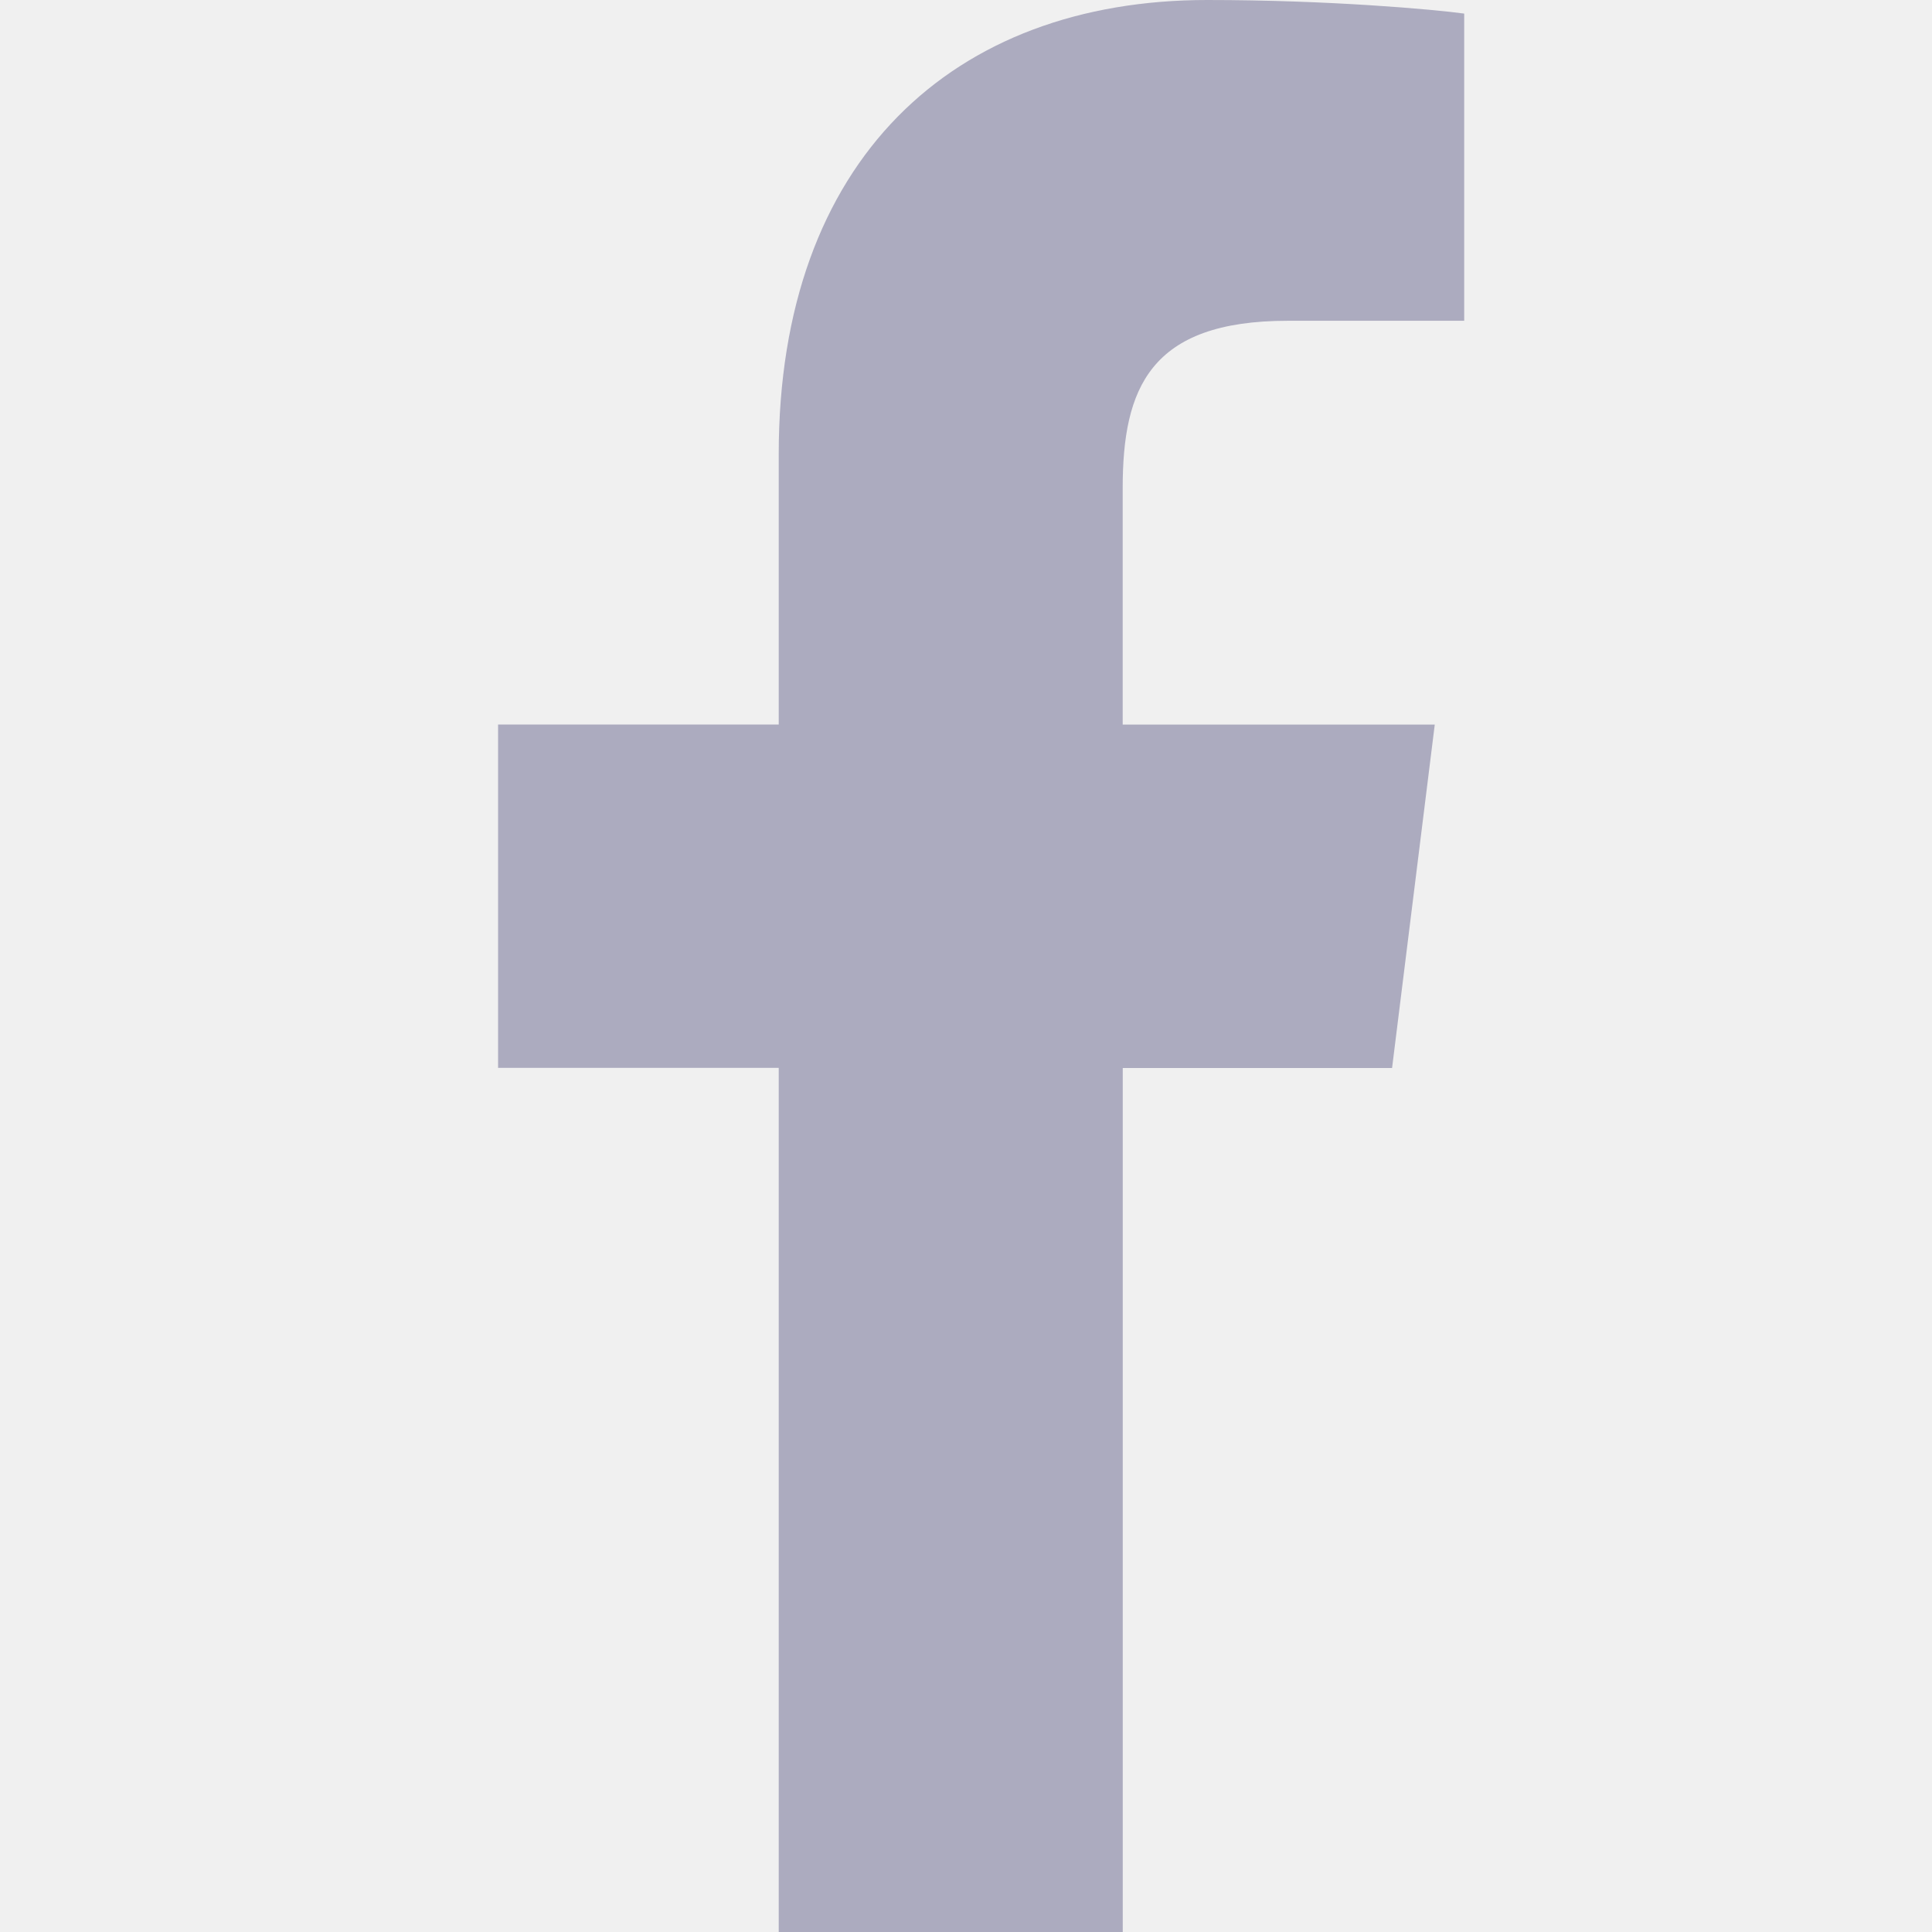
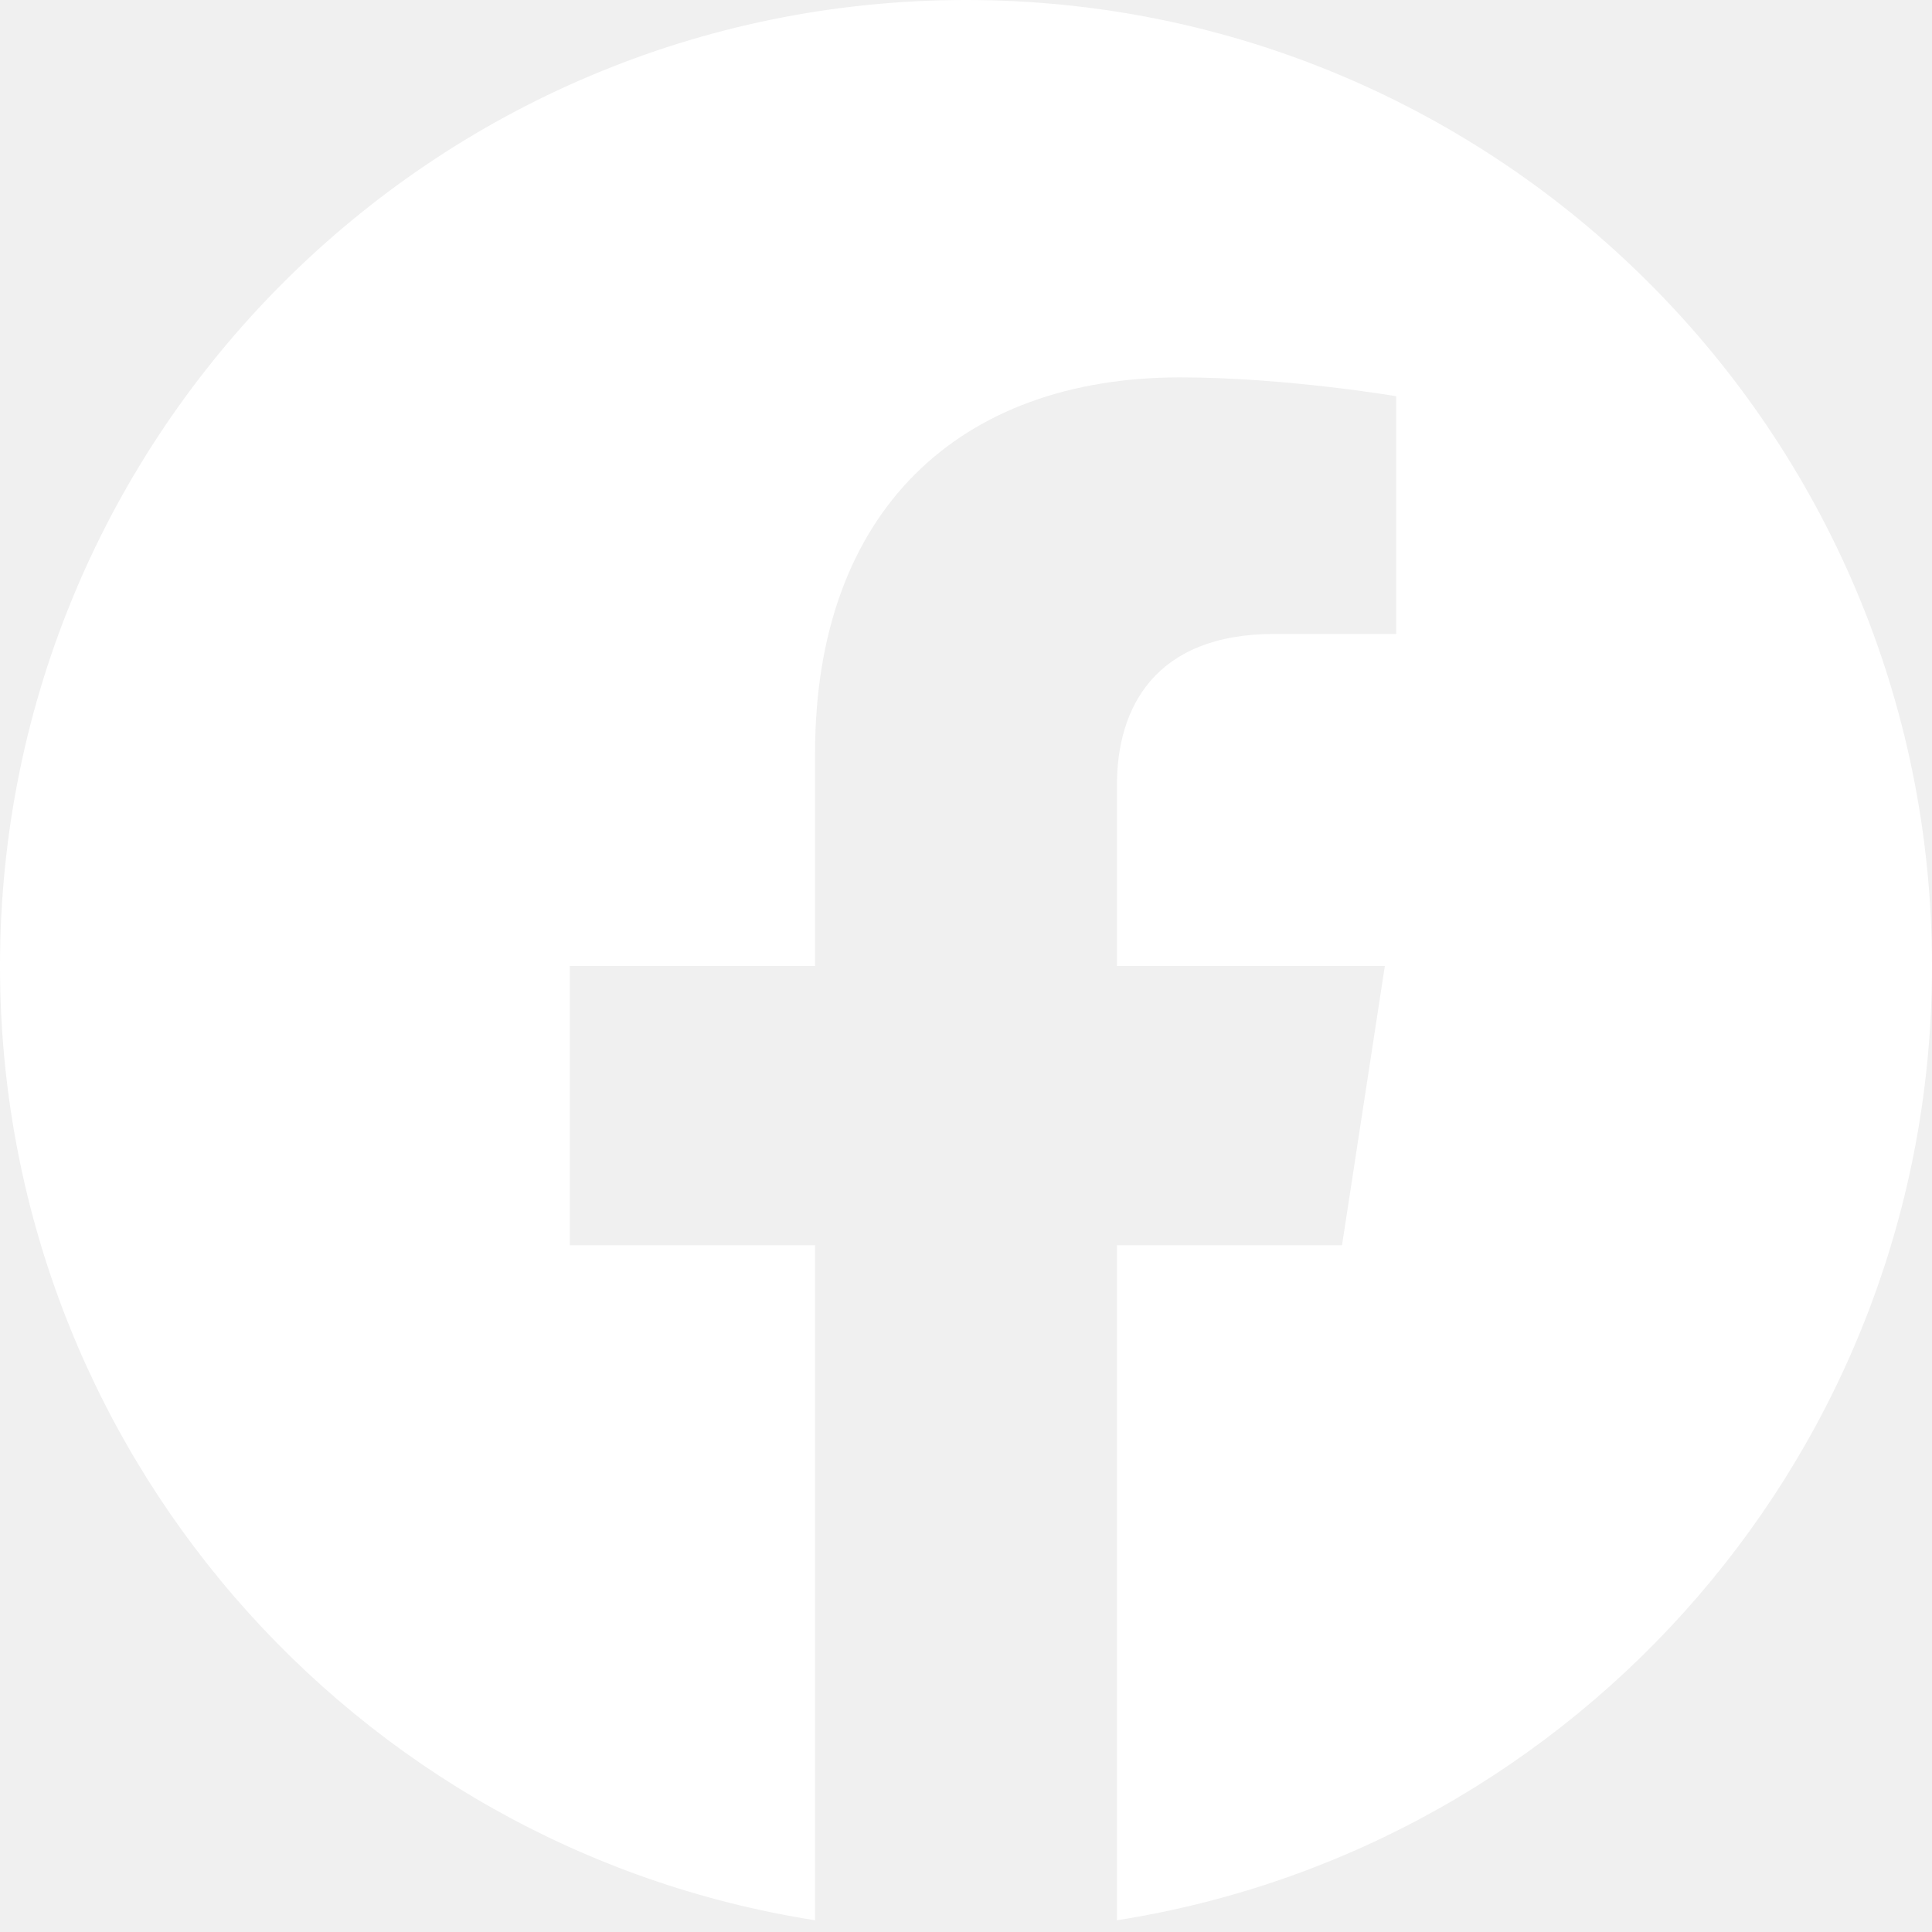
- <svg xmlns="http://www.w3.org/2000/svg" width="30" height="30" viewBox="0 0 30 30" fill="none">
-   <g clip-path="url(#clip0_1_278)">
-     <path d="M19.997 4.981H22.736V0.211C22.263 0.146 20.638 -0 18.746 -0C14.797 -0 12.092 2.484 12.092 7.049V11.25H7.734V16.582H12.092V30H17.434V16.584H21.616L22.279 11.251H17.433V7.577C17.434 6.036 17.849 4.981 19.997 4.981V4.981Z" fill="#ACABBF" />
-   </g>
-   <defs>
-     <clipPath id="clip0_1_278">
-       <rect width="30" height="30" fill="white" />
-     </clipPath>
-   </defs>
+ <svg xmlns="http://www.w3.org/2000/svg" width="24" height="24" viewBox="0 0 24 24" fill="none">
+   <path d="M24 12C24 5.373 18.627 0 12 0C5.373 0 0 5.373 0 12C0 17.989 4.388 22.954 10.125 23.854V15.469H7.078V12H10.125V9.356C10.125 6.349 11.917 4.688 14.658 4.688C15.97 4.688 17.344 4.922 17.344 4.922V7.875H15.831C14.34 7.875 13.875 8.8 13.875 9.75V12H17.203L16.671 15.469H13.875V23.854C19.612 22.954 24 17.989 24 12Z" fill="white" />
</svg>
